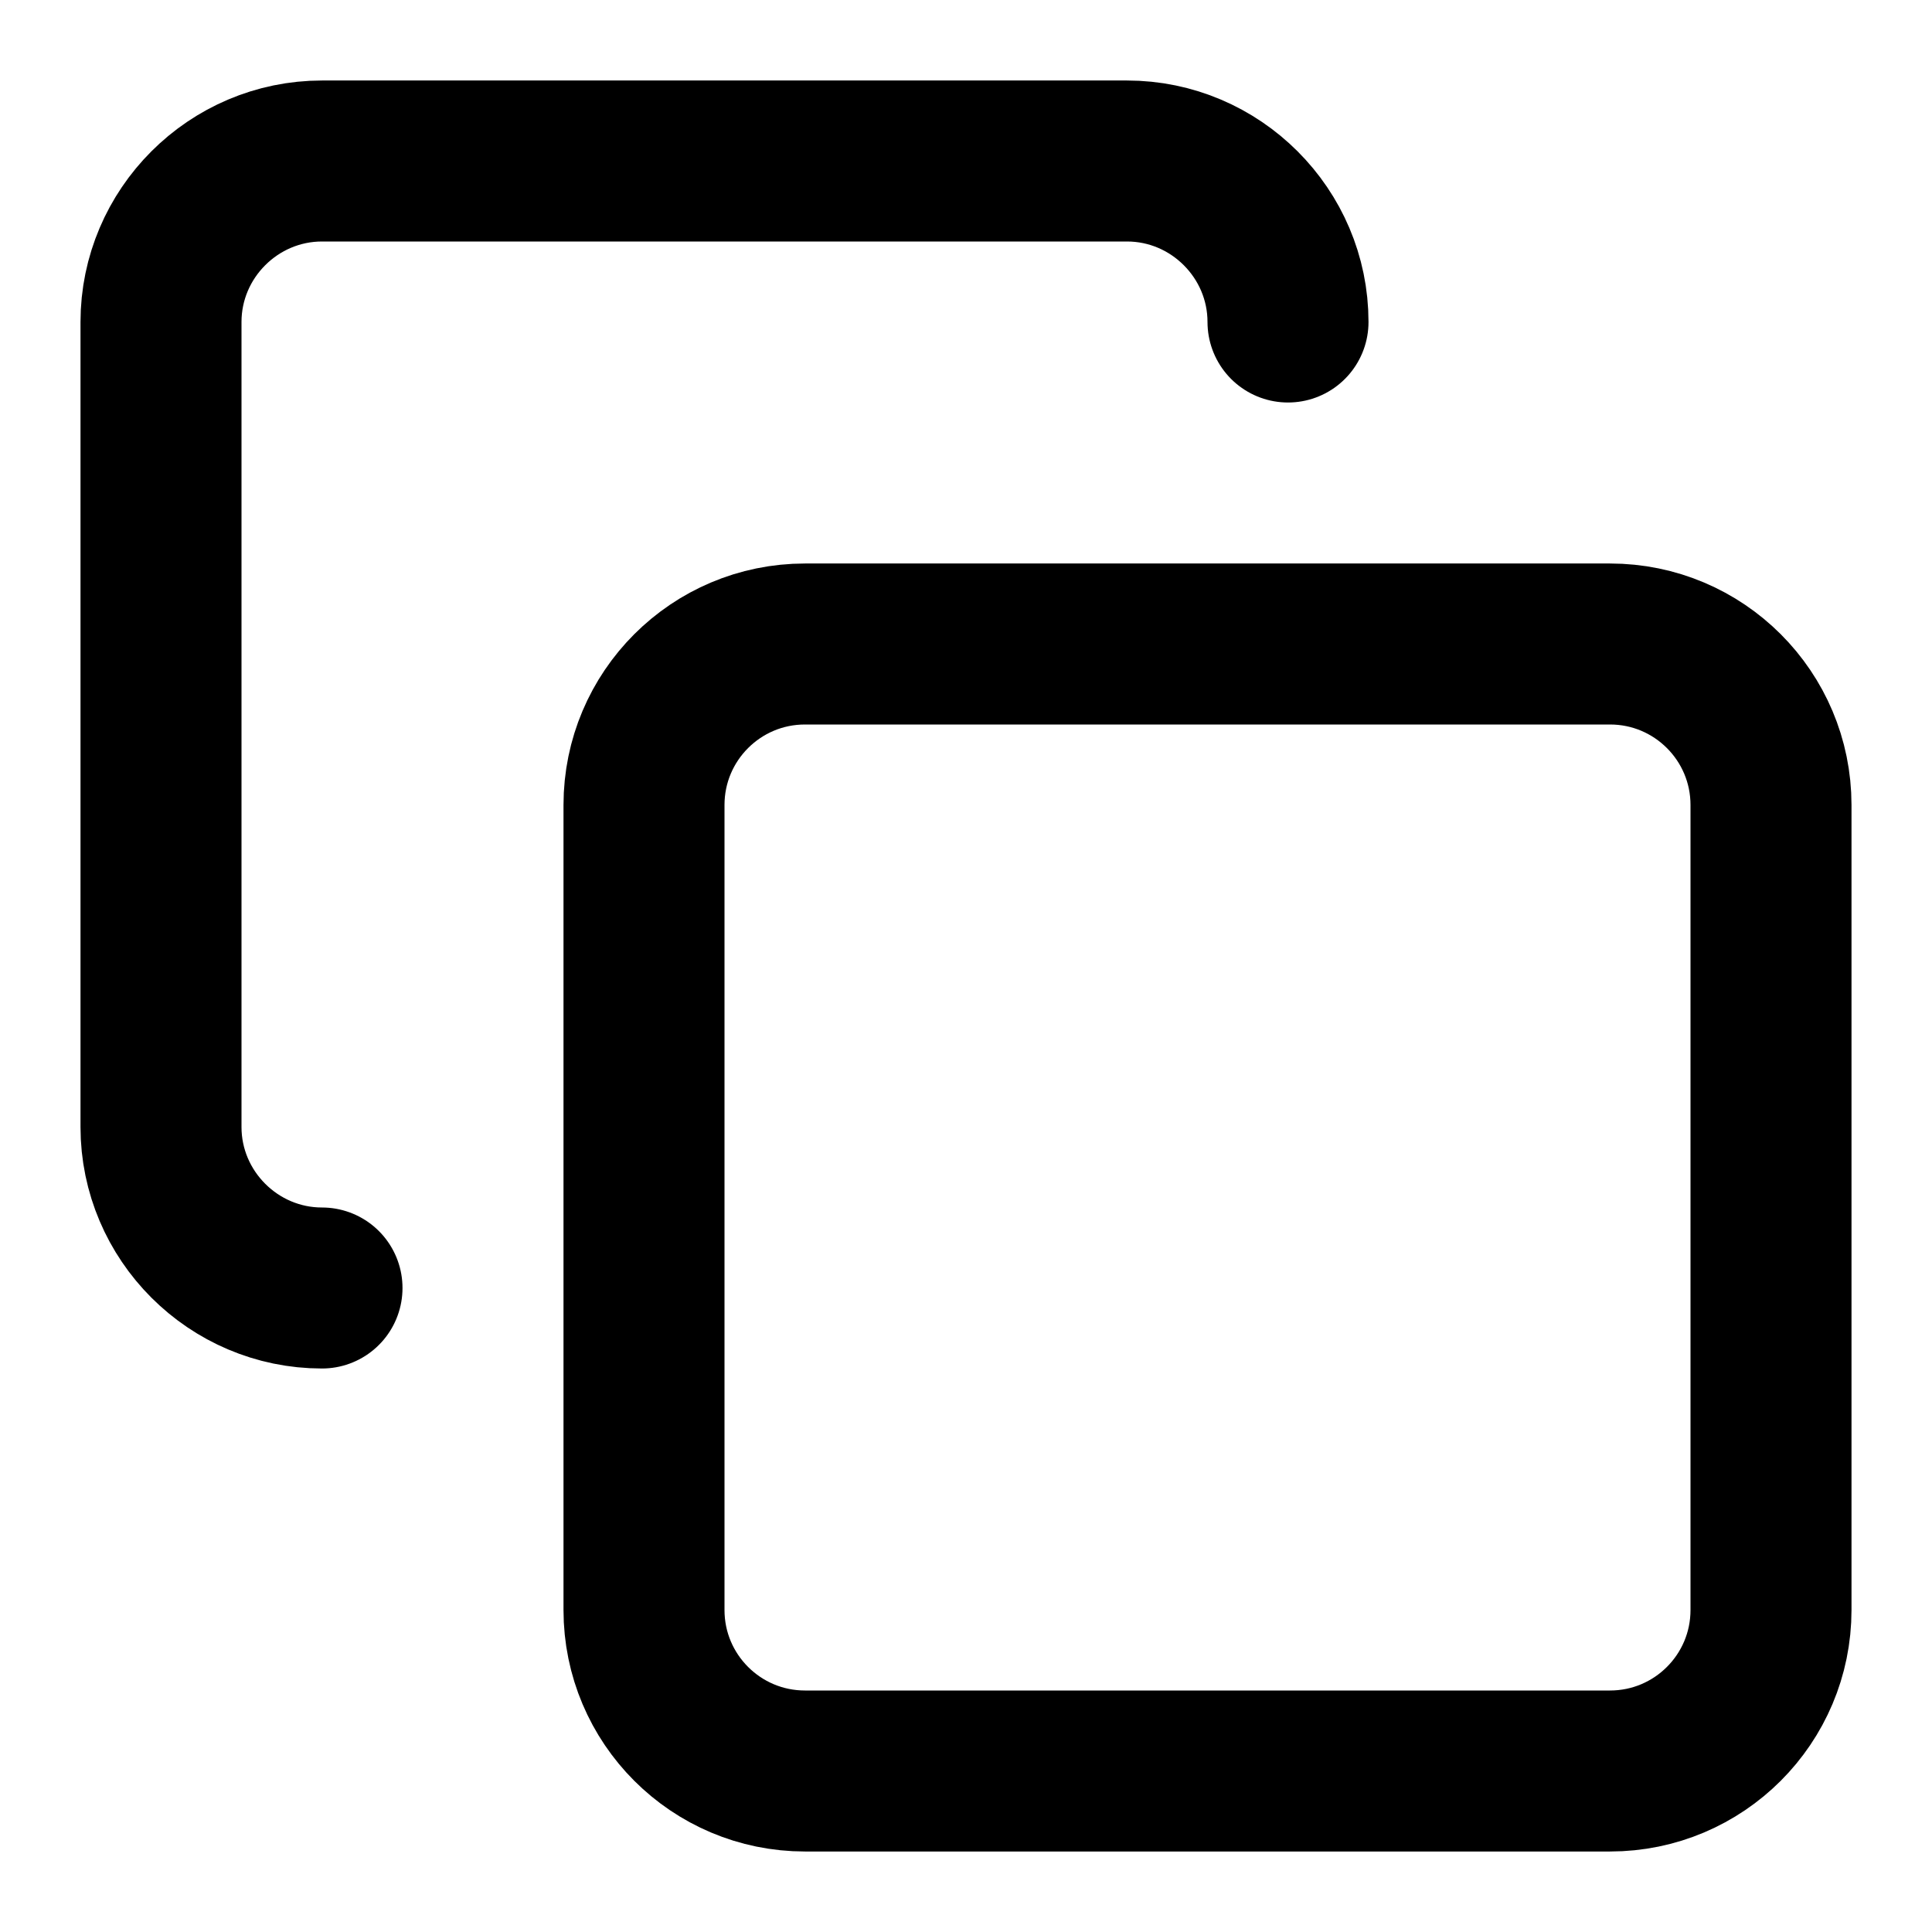
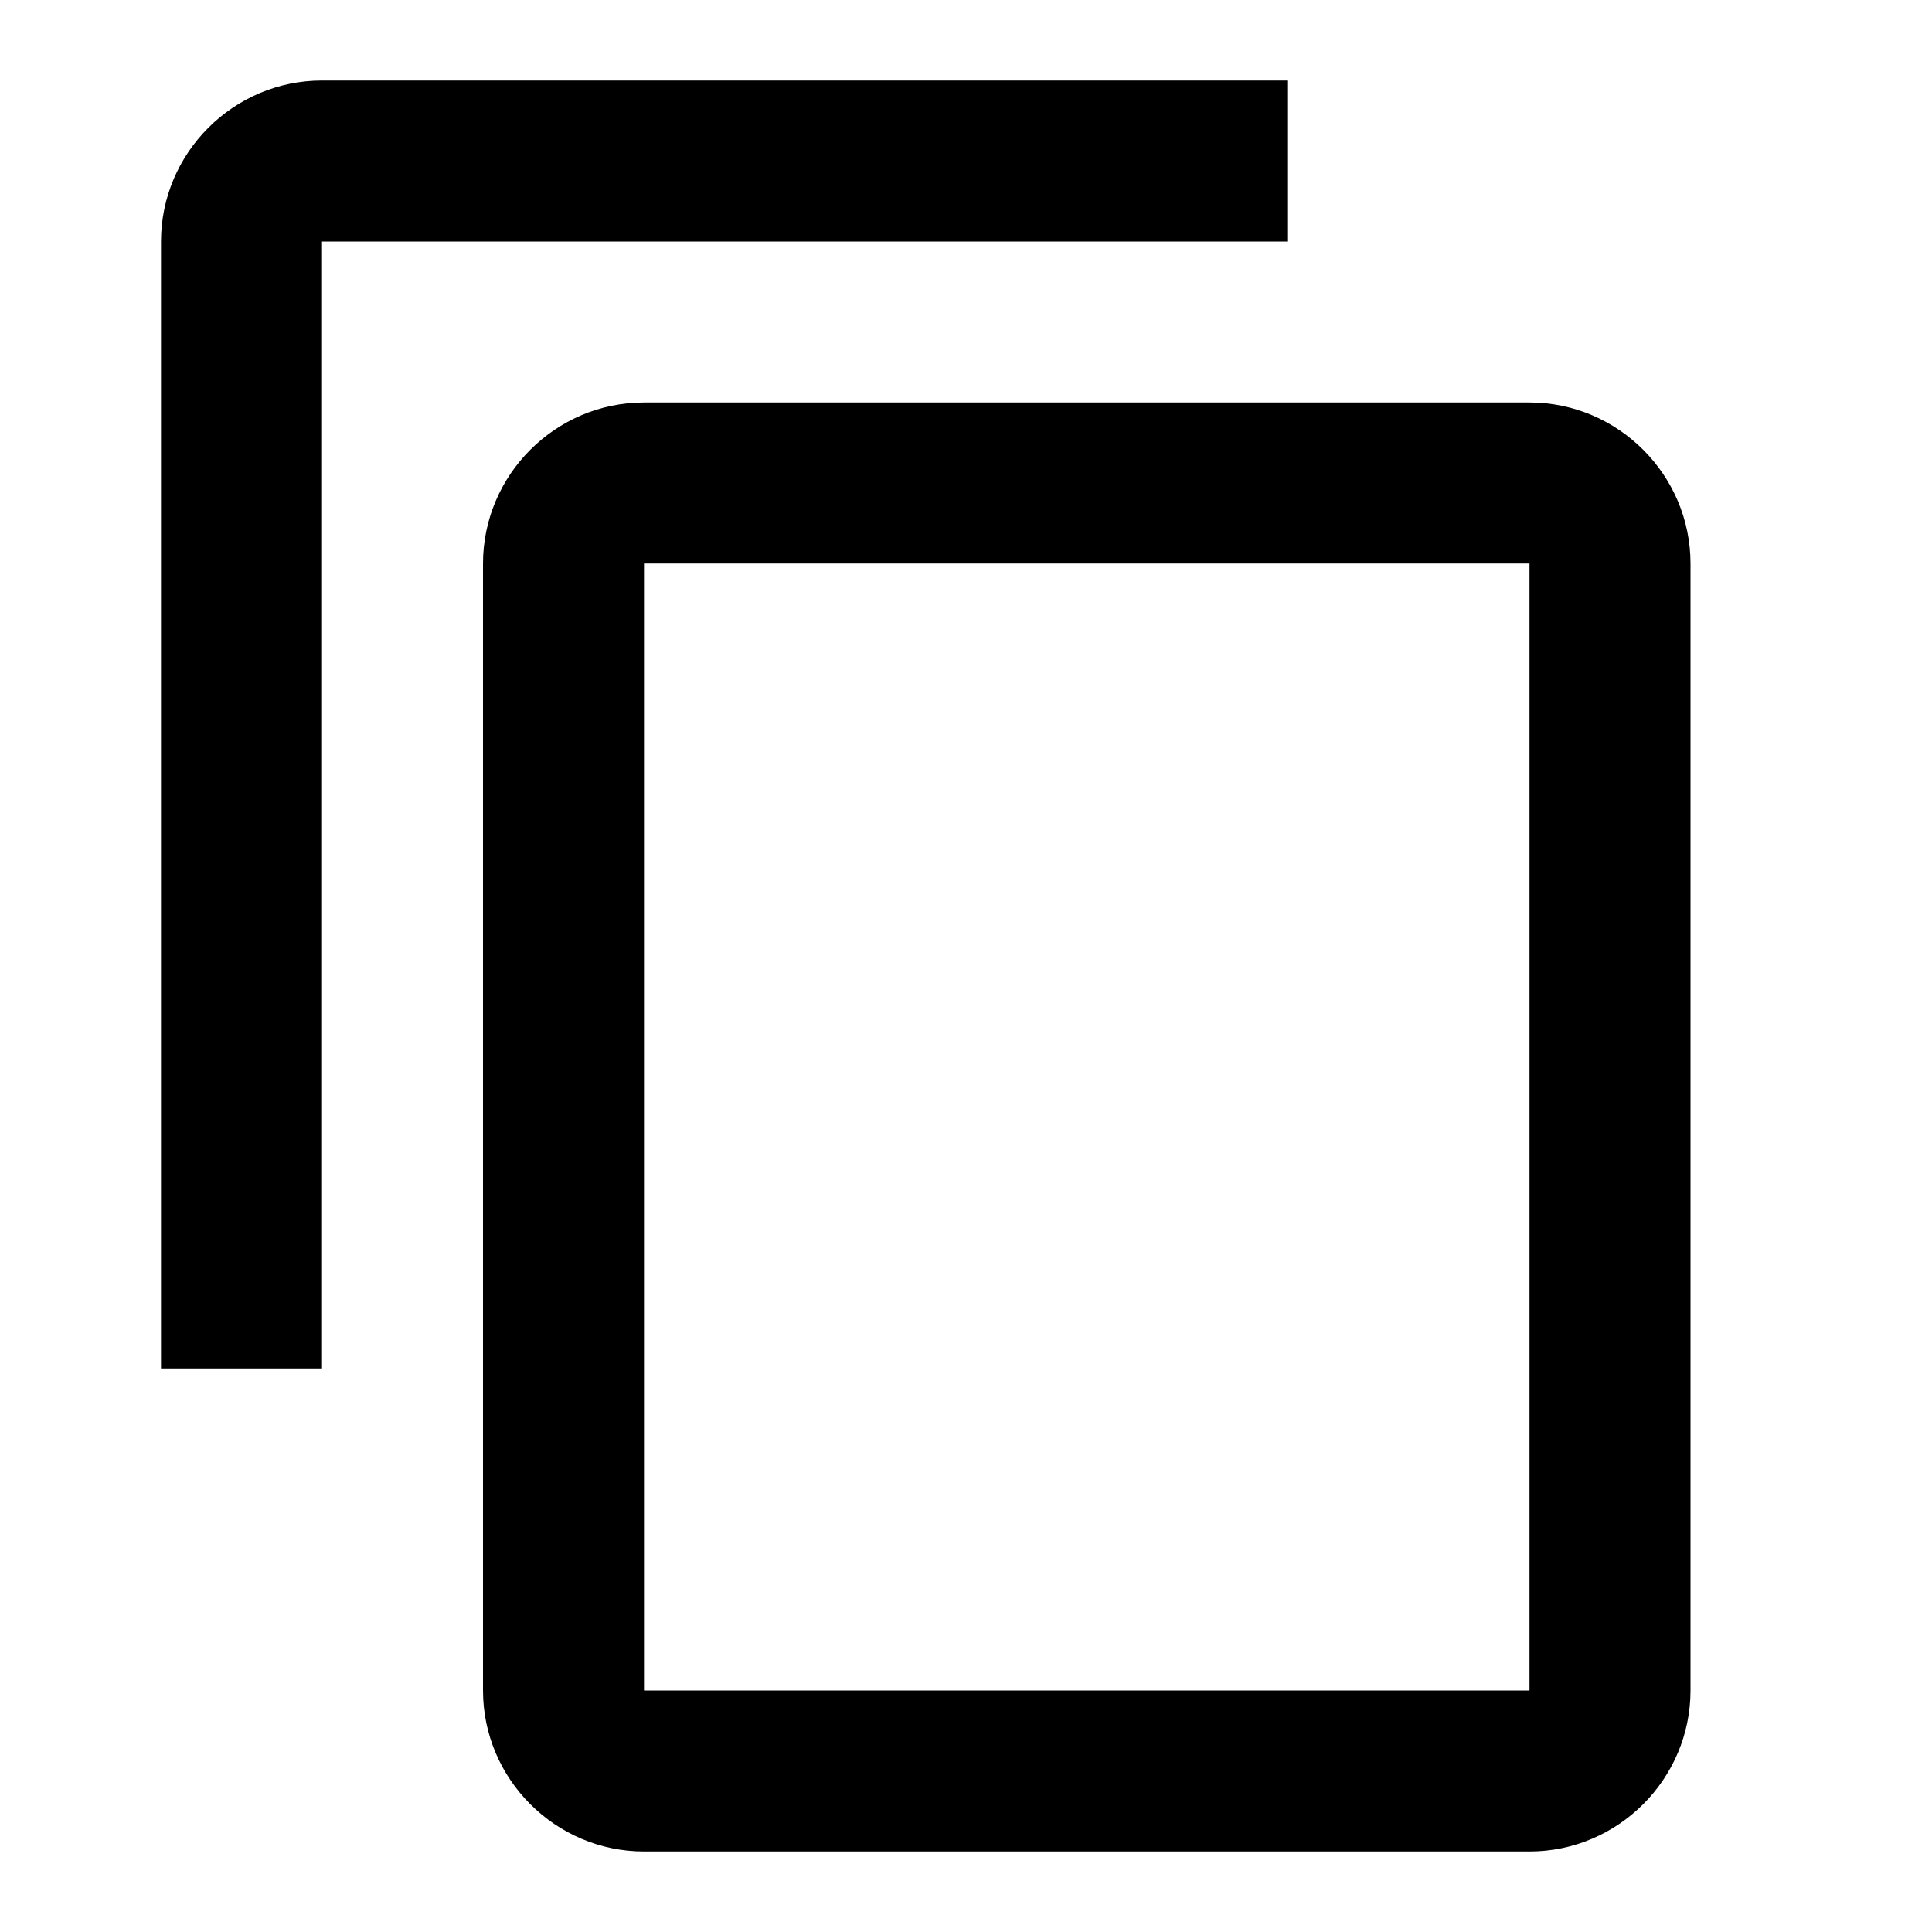
- <svg xmlns="http://www.w3.org/2000/svg" class="lucide lucide-copy" width="24" height="24" viewBox="0 0 24 24" fill="none" stroke="currentColor" stroke-width="2" stroke-linecap="round" stroke-linejoin="round">
-   <rect width="14" height="14" x="8" y="8" rx="2" ry="2" />
-   <path d="M4 16c-1.1 0-2-.9-2-2V4c0-1.1.9-2 2-2h10c1.1 0 2 .9 2 2" />
+ <svg xmlns="http://www.w3.org/2000/svg" width="24" height="24" viewBox="0 0 24 24" fill="currentColor">
+   <path d="M16 1H4c-1.1 0-2 .9-2 2v14h2V3h12V1zm3 4H8c-1.1 0-2 .9-2 2v14c0 1.1.9 2 2 2h11c1.1 0 2-.9 2-2V7c0-1.1-.9-2-2-2zm0 16H8V7h11v14z" />
</svg>
